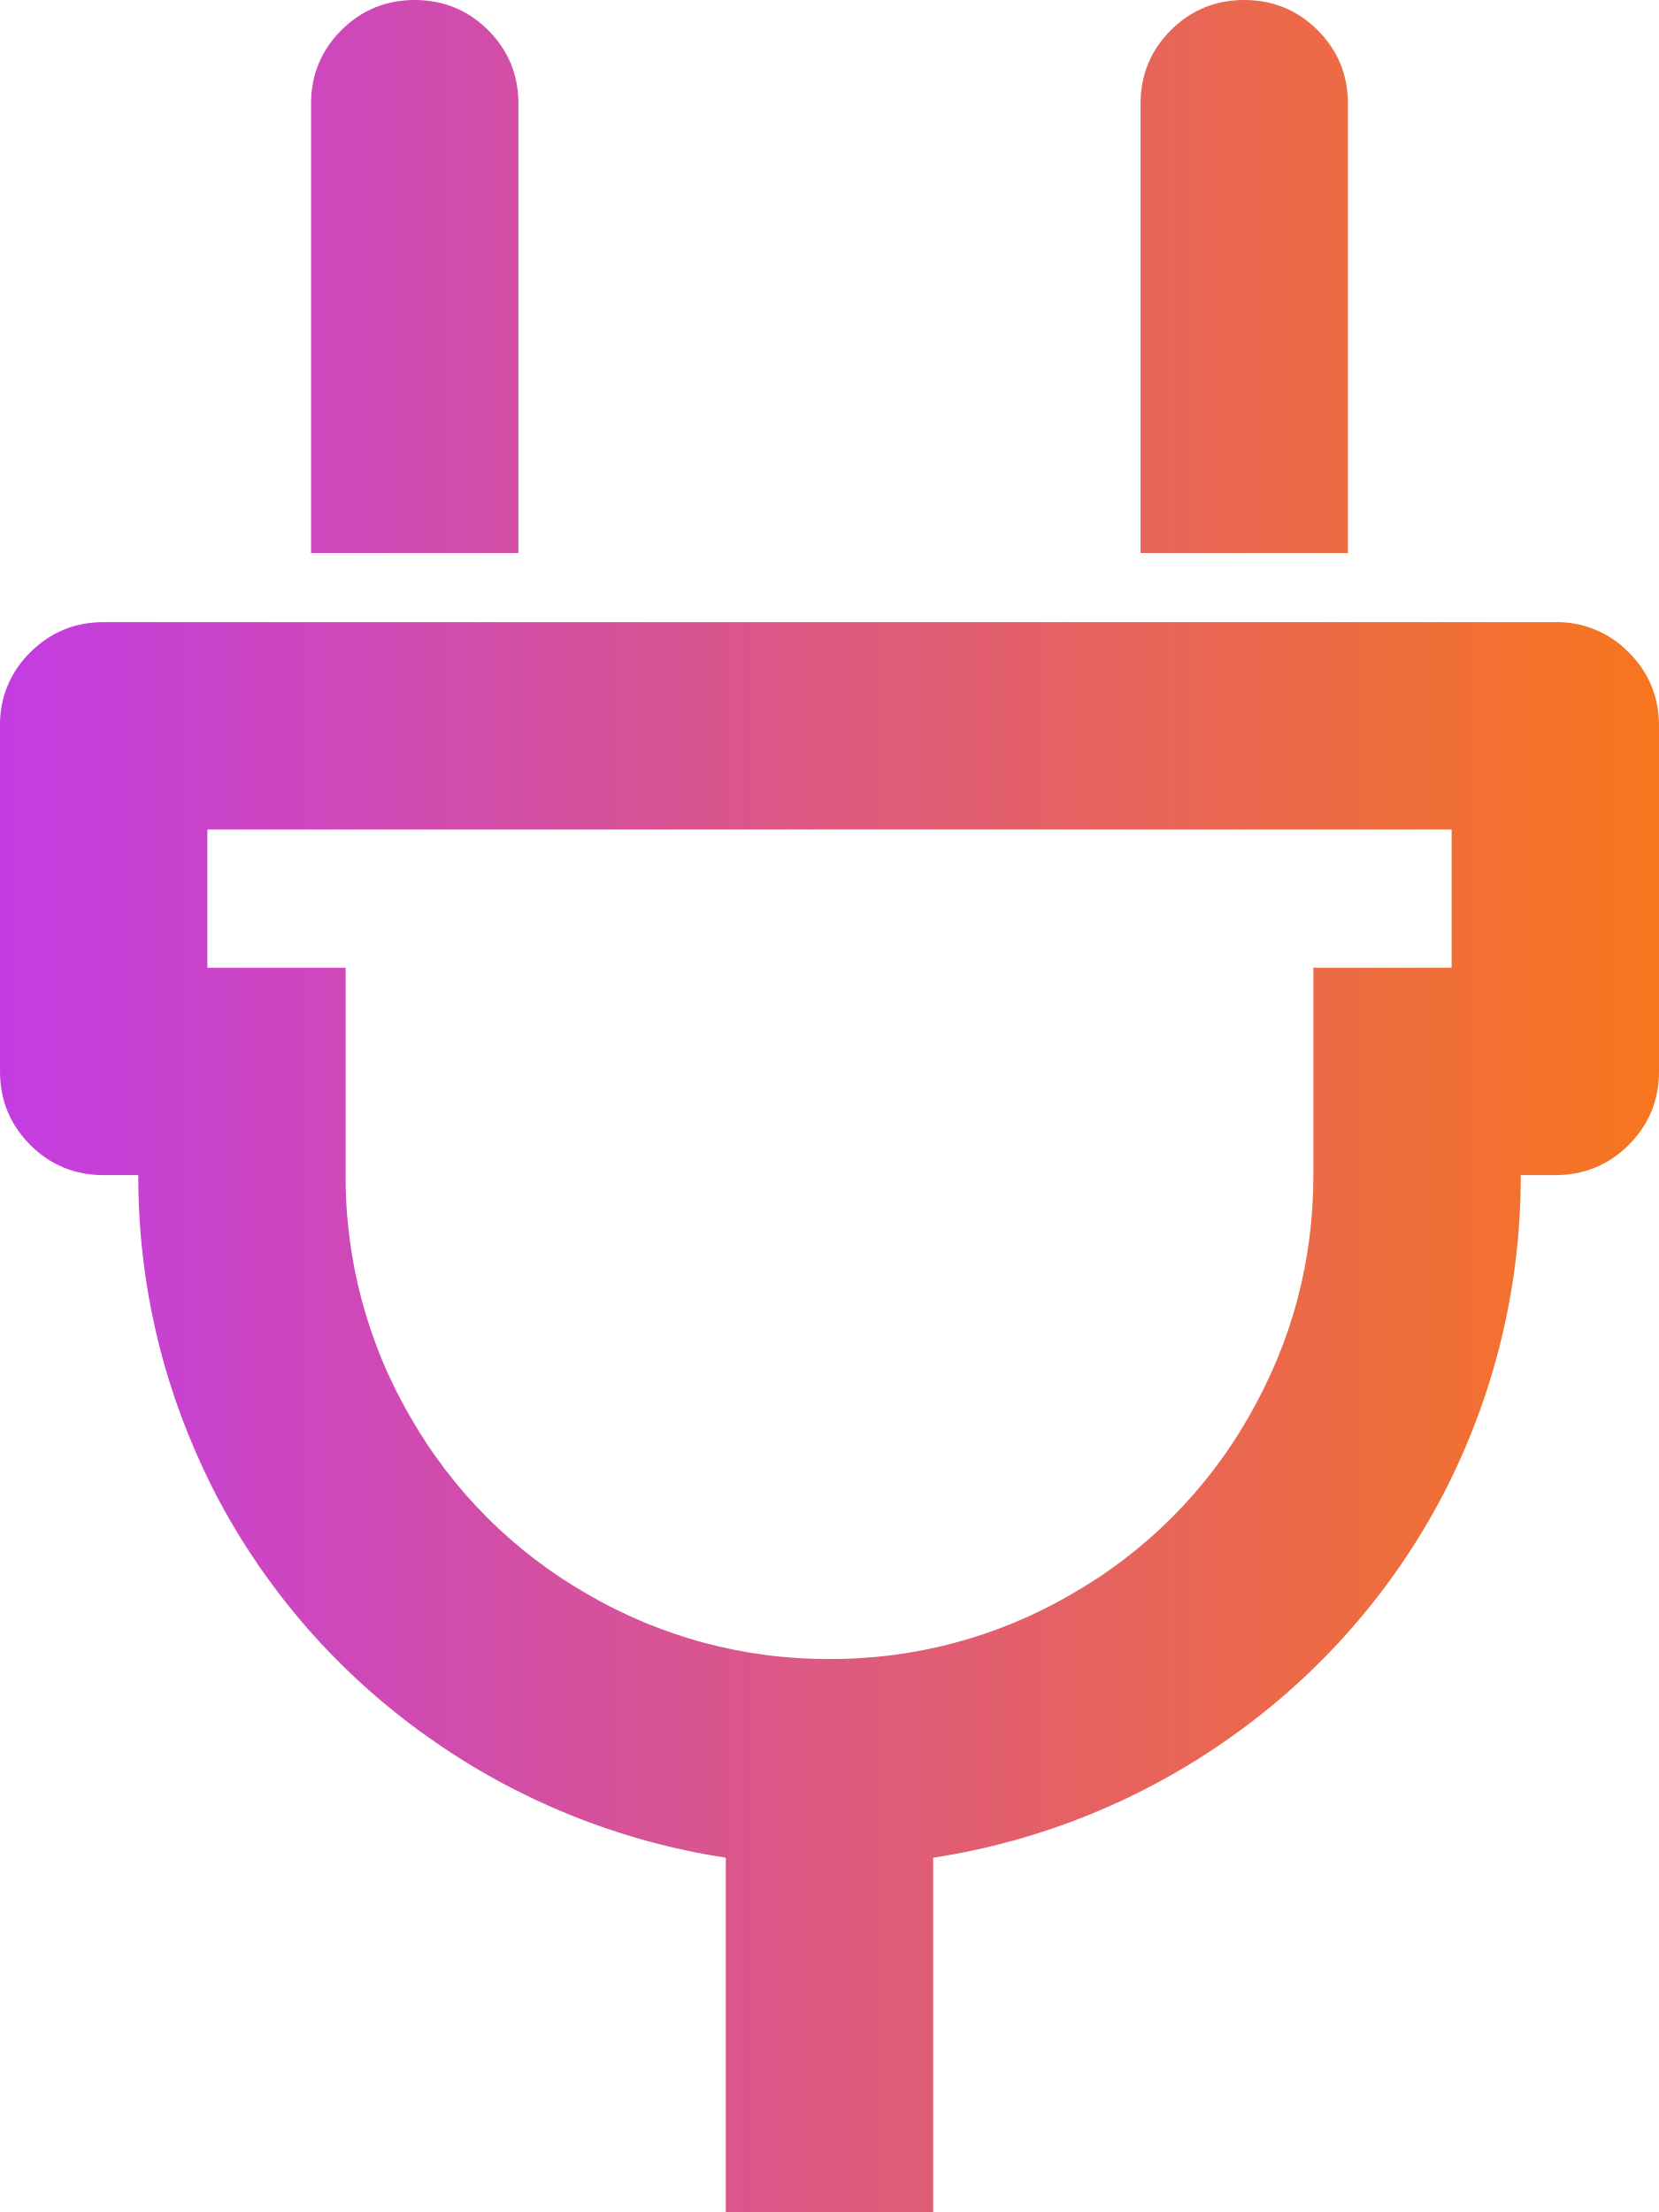
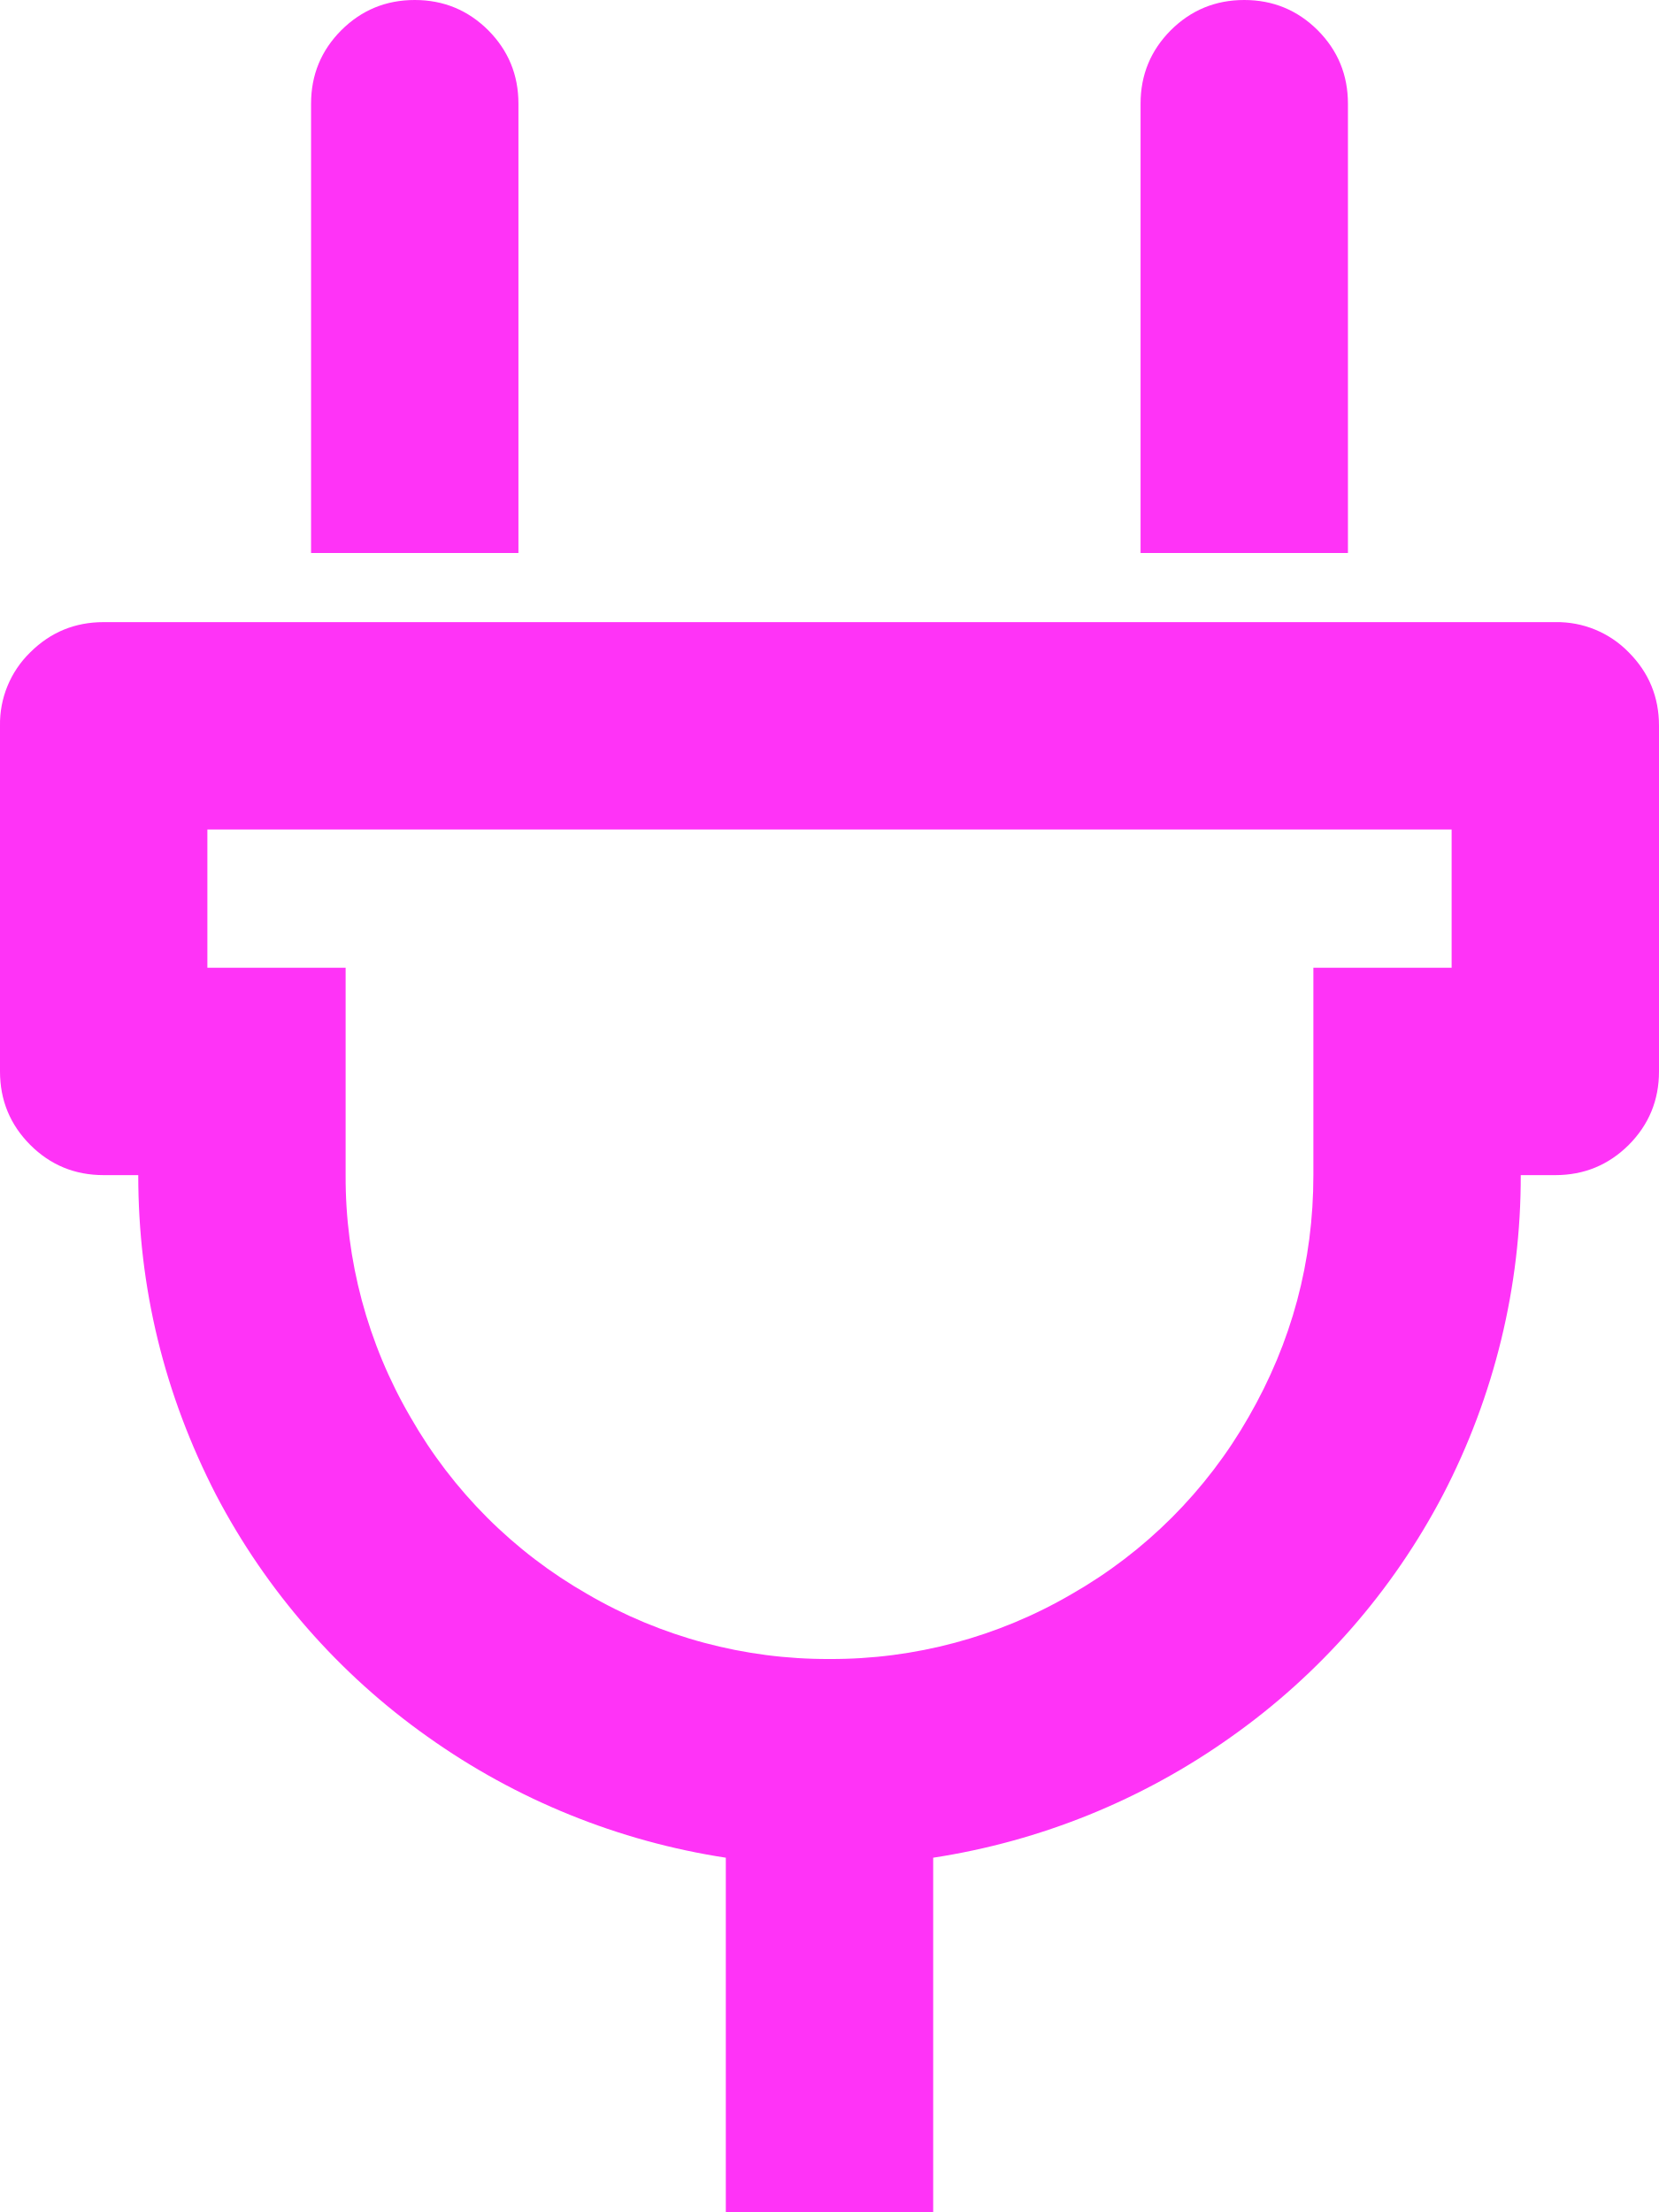
<svg xmlns="http://www.w3.org/2000/svg" width="18" height="24" fill="none" viewBox="0 0 18 24">
-   <path d="M16.875 6.75H1.125c-.313 0-.578.11-.797.328A1.085 1.085 0 000 7.875v3.75c0 .313.11.578.328.797.219.219.484.328.797.328H1.5c0 1.219.281 2.375.844 3.469a7.443 7.443 0 002.296 2.625 7.546 7.546 0 003.235 1.312V24h2.25v-3.844a7.547 7.547 0 003.234-1.312 7.442 7.442 0 002.297-2.625 7.48 7.48 0 00.844-3.469h.375c.312 0 .578-.11.797-.328.218-.219.328-.485.328-.797v-3.75c0-.313-.11-.578-.328-.797a1.085 1.085 0 00-.797-.328zM15.75 10.5h-1.5v2.25c0 .938-.235 1.813-.703 2.625a5.157 5.157 0 01-1.922 1.922A5.166 5.166 0 019 18a5.166 5.166 0 01-2.625-.703 5.157 5.157 0 01-1.922-1.922 5.165 5.165 0 01-.703-2.625V10.5h-1.5V9h13.5v1.5zM12.375 6V1.125c0-.313.11-.578.328-.797C12.922.11 13.187 0 13.5 0c.312 0 .578.11.797.328.218.219.328.484.328.797V6h-2.25zm-9 0V1.125c0-.313.11-.578.328-.797C3.922.11 4.187 0 4.5 0c.312 0 .578.11.797.328.218.219.328.484.328.797V6h-2.25z" fill="url(#atpaint0_linear)" />
-   <defs>
-     <linearGradient id="atpaint0_linear" x1="0" y1="10.5" x2="18" y2="10.5" gradientUnits="userSpaceOnUse">
-       <stop stop-color="#C33CE3" />
-       <stop offset="1" stop-color="#F7761D" />
-     </linearGradient>
-   </defs>
+   <path d="M16.875 6.75H1.125c-.313 0-.578.11-.797.328A1.085 1.085 0 000 7.875v3.75c0 .313.11.578.328.797.219.219.484.328.797.328H1.5c0 1.219.281 2.375.844 3.469a7.443 7.443 0 002.296 2.625 7.546 7.546 0 003.235 1.312V24h2.25v-3.844a7.547 7.547 0 003.234-1.312 7.442 7.442 0 002.297-2.625 7.48 7.48 0 00.844-3.469h.375c.312 0 .578-.11.797-.328.218-.219.328-.485.328-.797v-3.75c0-.313-.11-.578-.328-.797a1.085 1.085 0 00-.797-.328zM15.75 10.5h-1.5v2.25c0 .938-.235 1.813-.703 2.625a5.157 5.157 0 01-1.922 1.922A5.166 5.166 0 019 18a5.166 5.166 0 01-2.625-.703 5.157 5.157 0 01-1.922-1.922 5.165 5.165 0 01-.703-2.625V10.5h-1.5V9h13.5v1.5zM12.375 6V1.125c0-.313.11-.578.328-.797C12.922.11 13.187 0 13.5 0c.312 0 .578.11.797.328.218.219.328.484.328.797V6h-2.25zm-9 0V1.125c0-.313.11-.578.328-.797C3.922.11 4.187 0 4.5 0c.312 0 .578.11.797.328.218.219.328.484.328.797V6h-2.25z" fill="#FF33F7" />
</svg>
